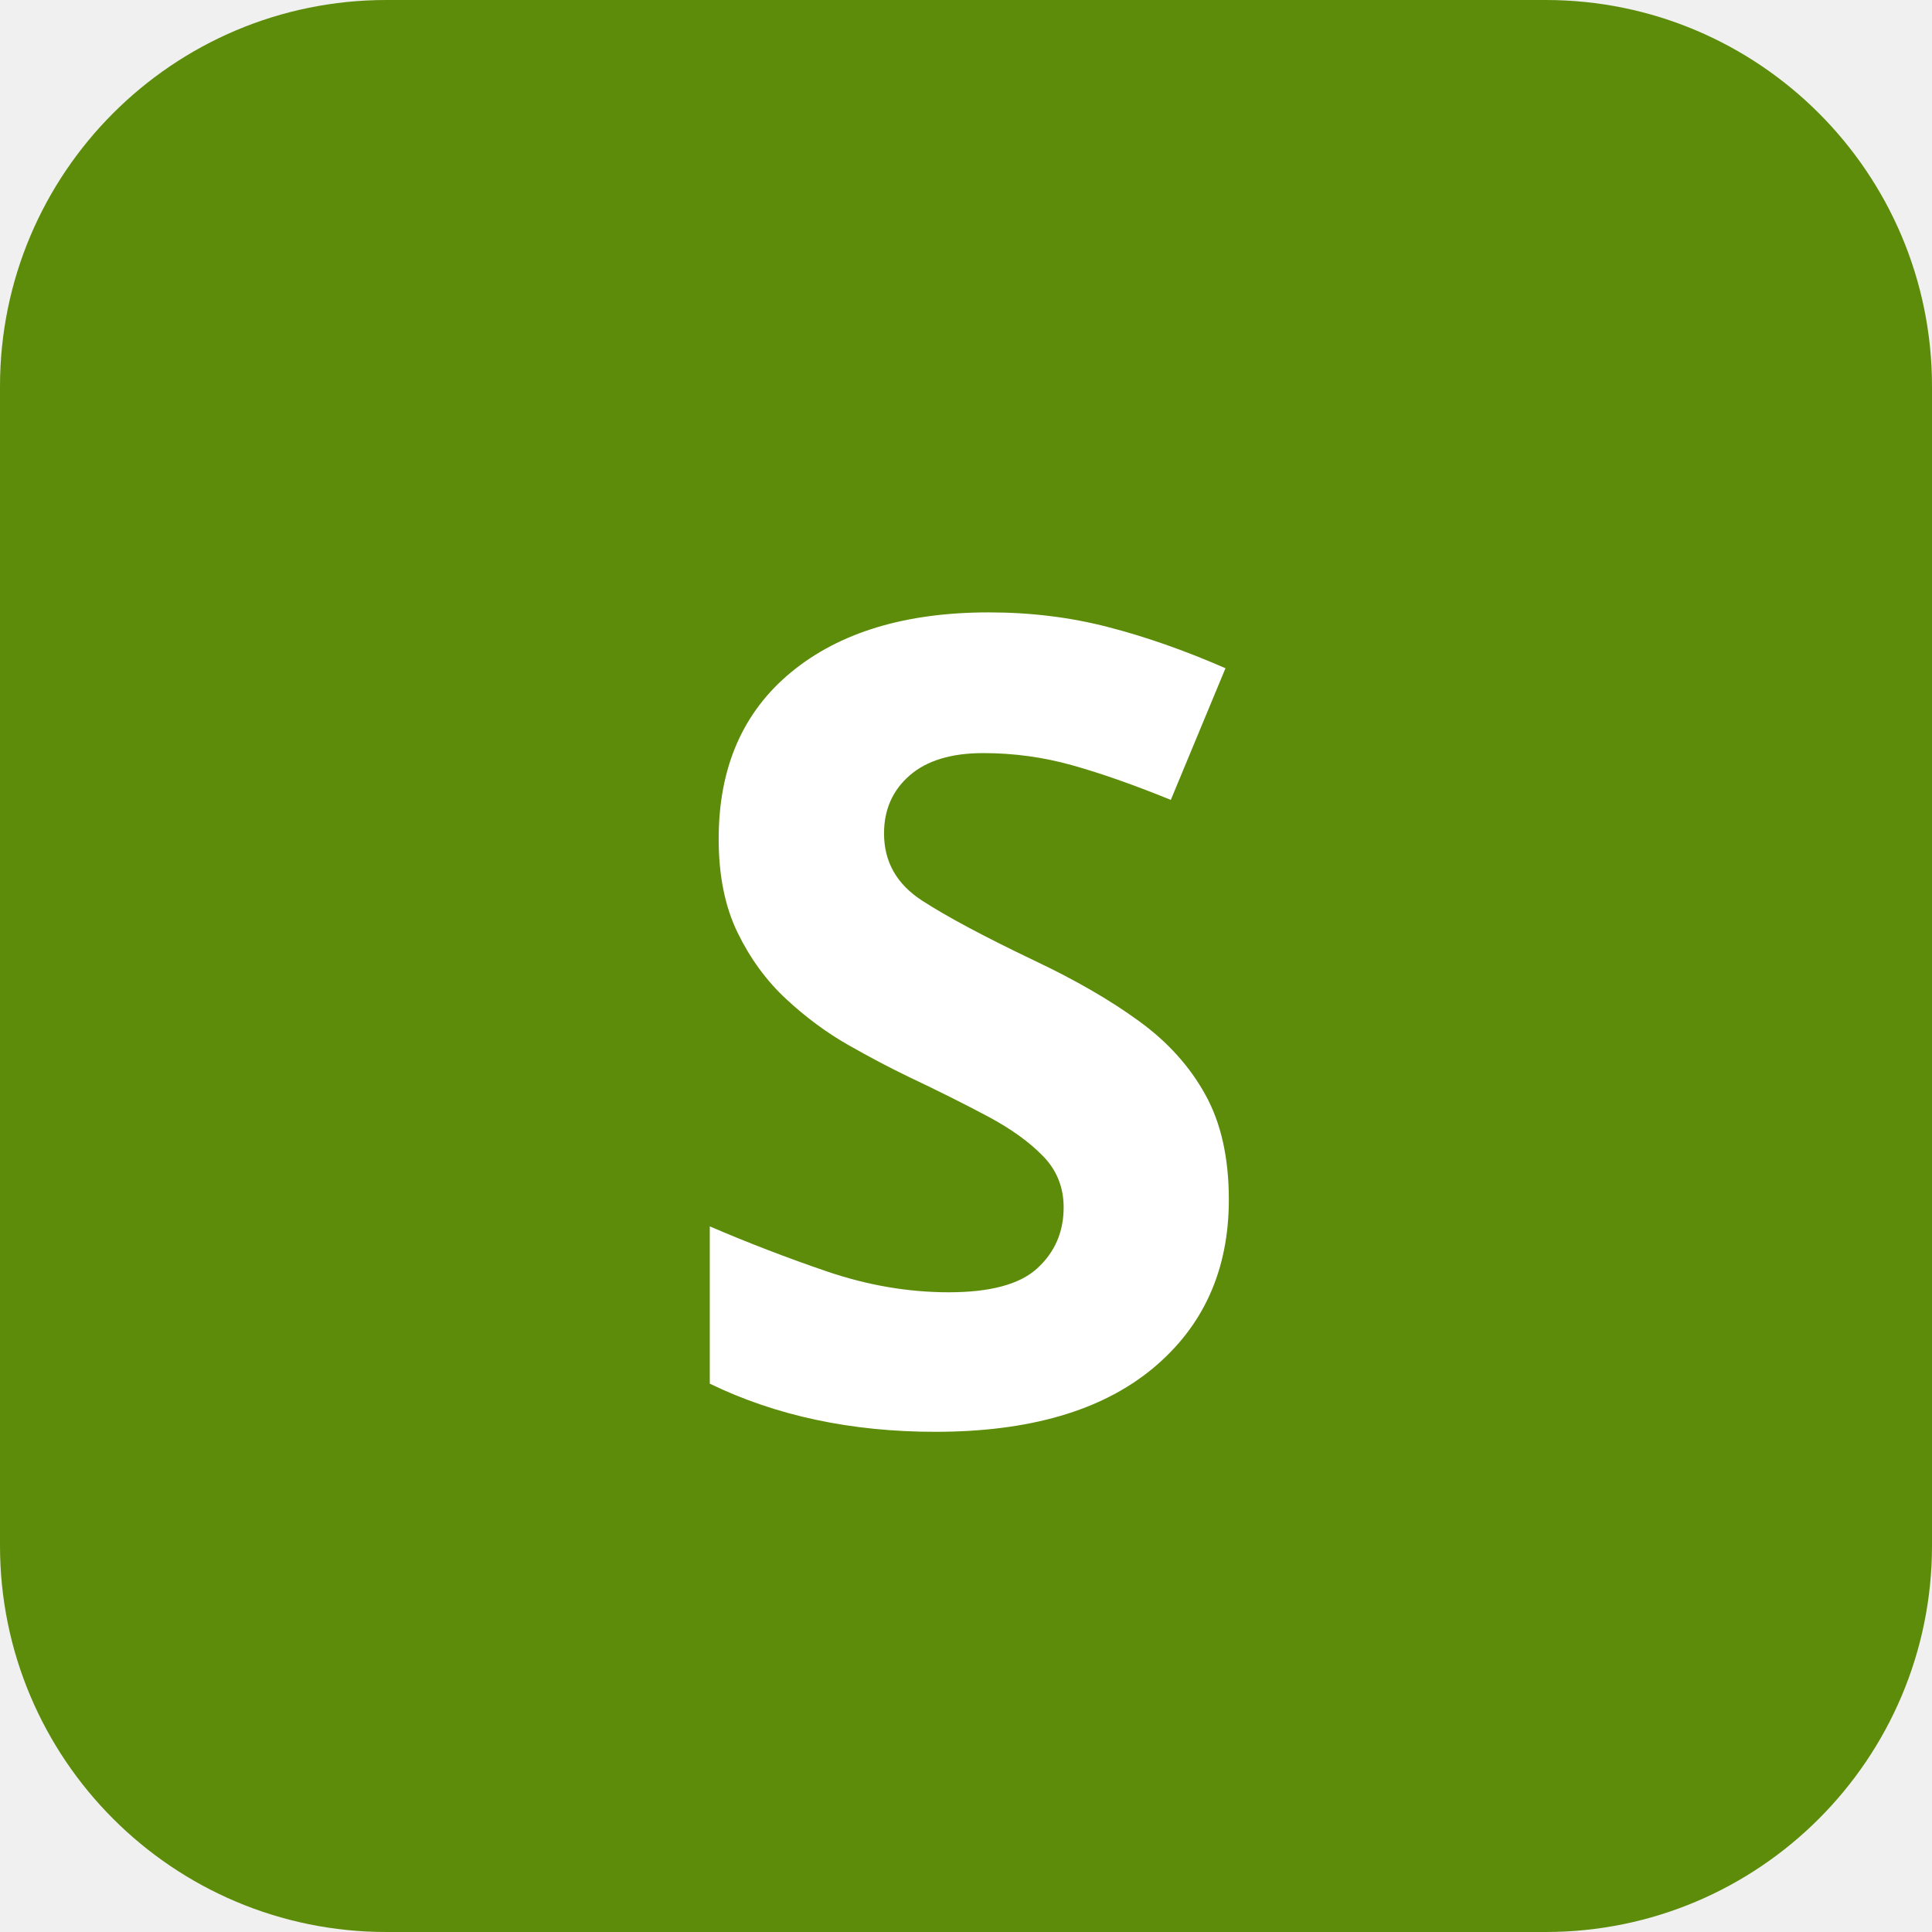
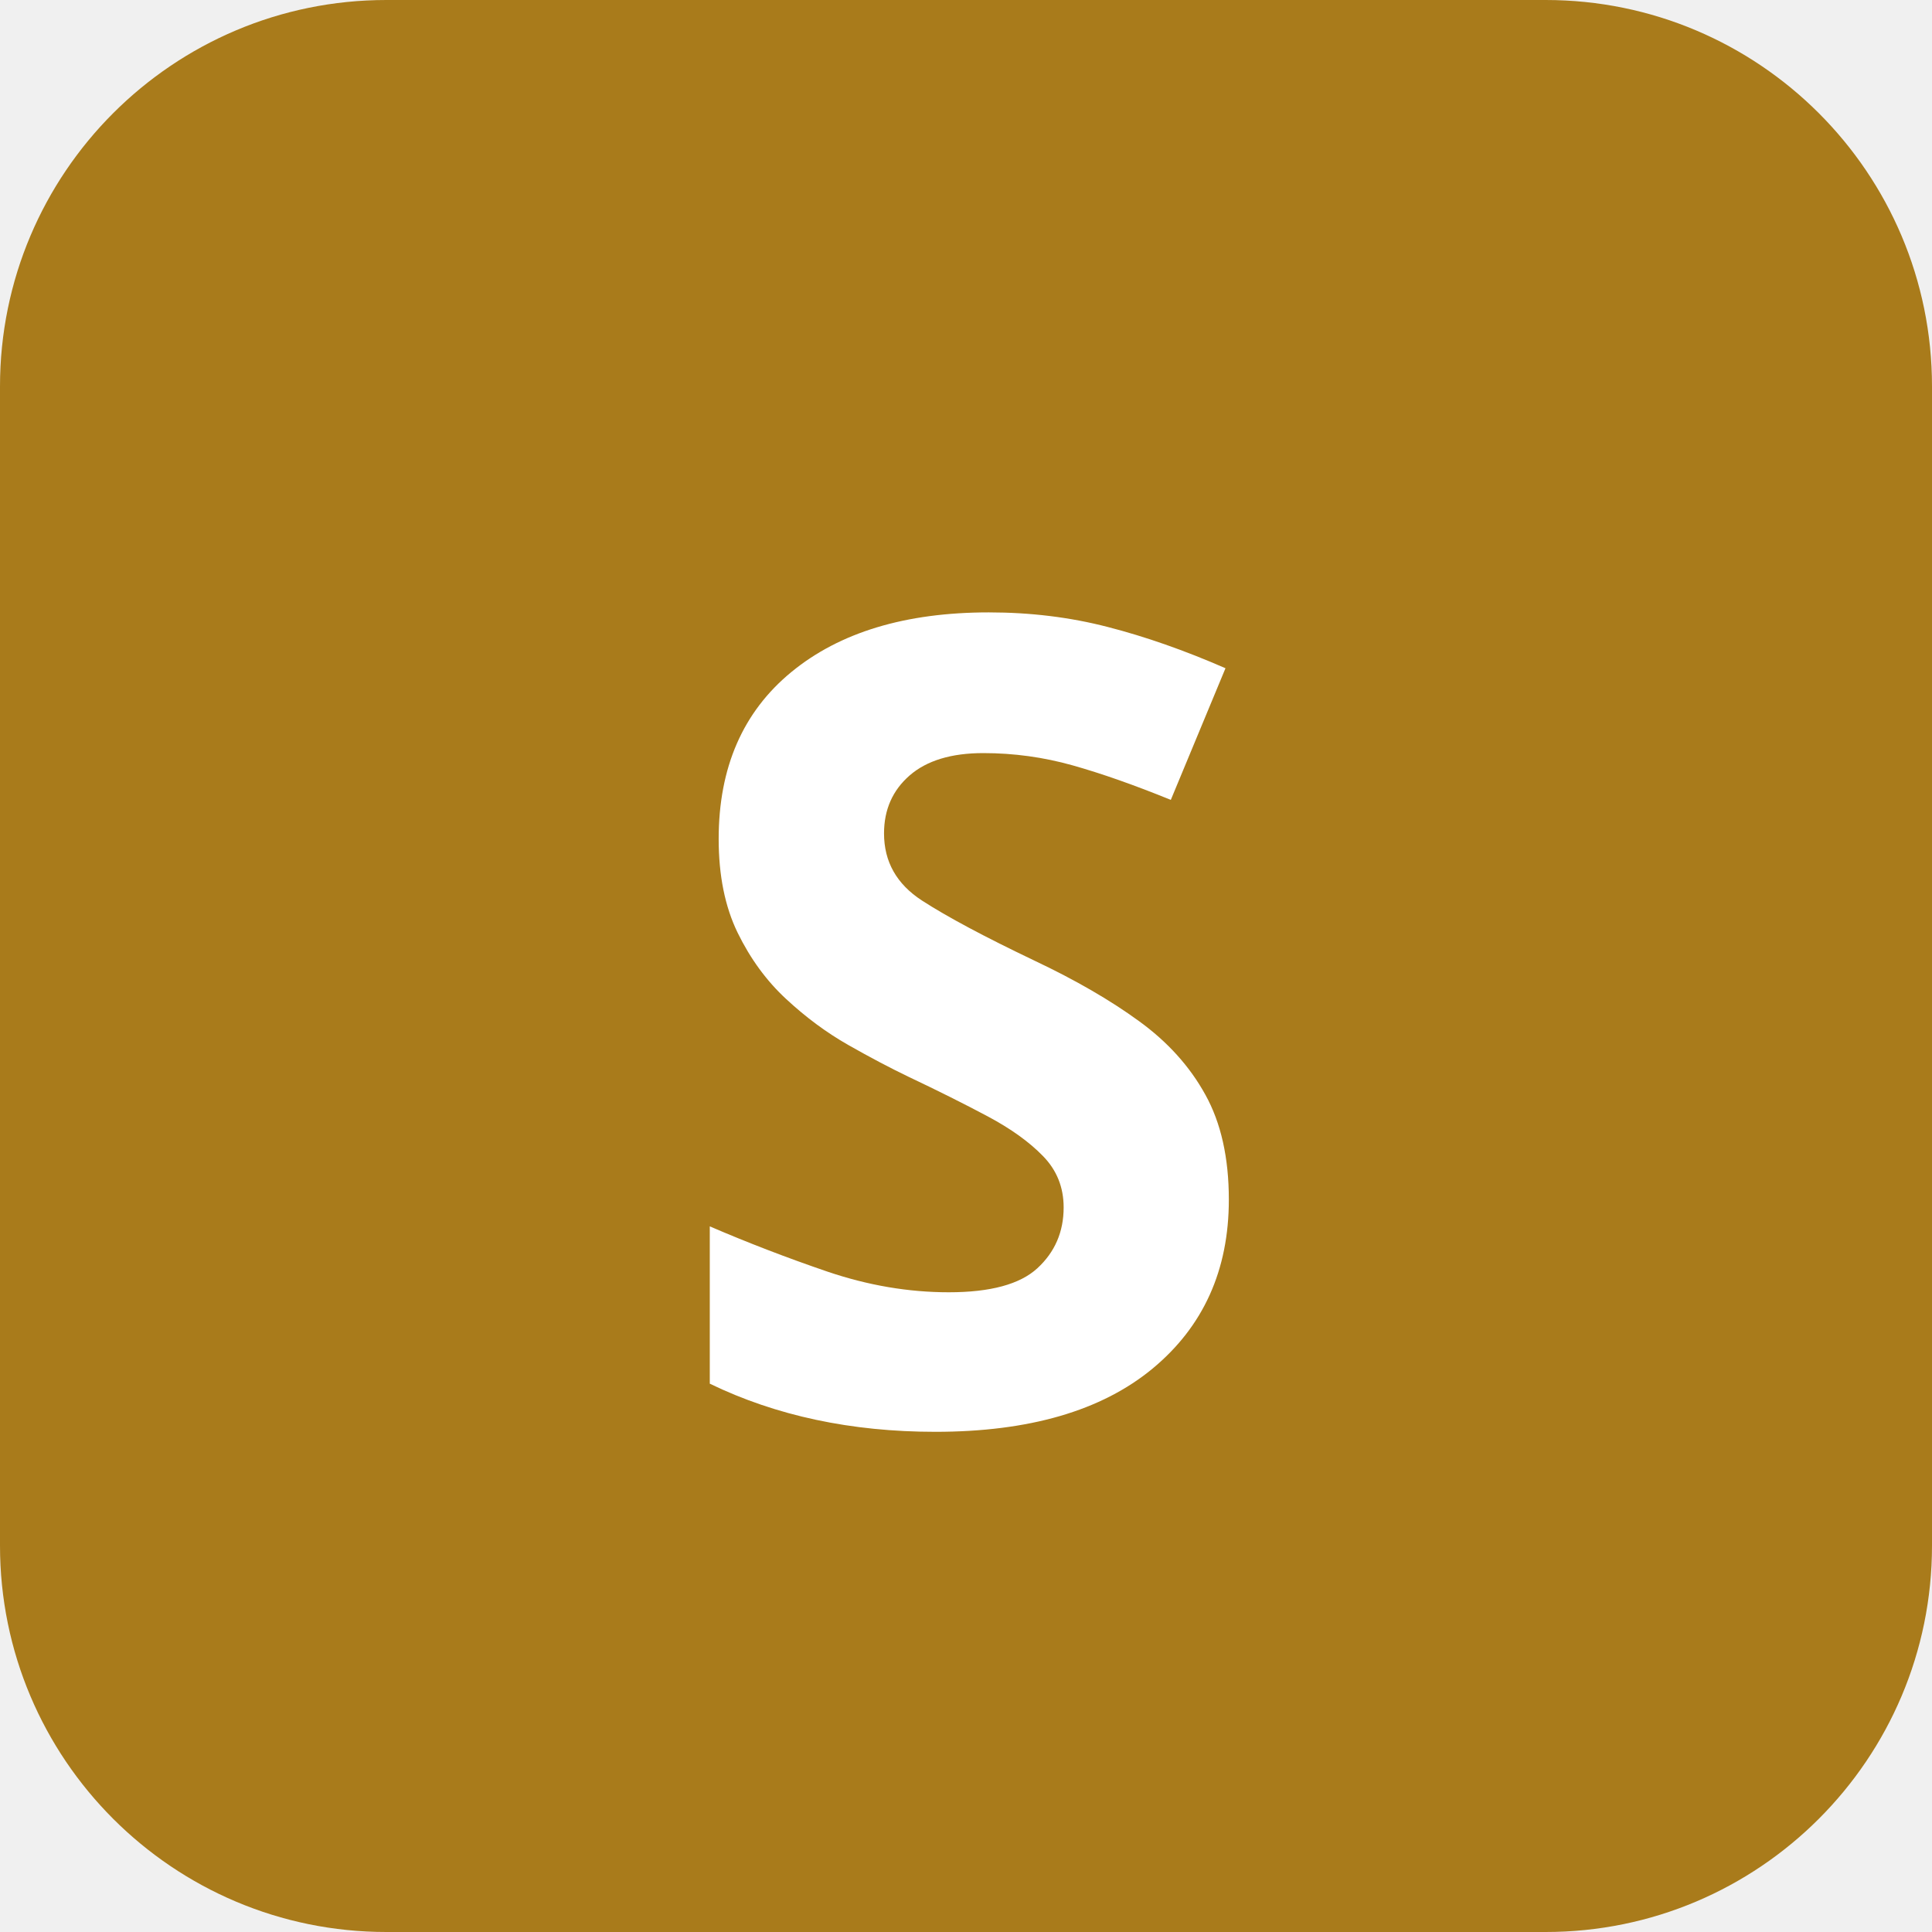
<svg xmlns="http://www.w3.org/2000/svg" width="180" height="180" viewBox="0 0 180 180" fill="none">
-   <rect width="180" height="180" rx="36" fill="#5D8C0A" />
+   <rect width="180" height="180" rx="36" fill="#A97B1B" />
  <text x="90" y="92" fill="#ffffff" font-family="ui-sans-serif, system-ui, sans-serif" font-size="104" font-weight="700" text-anchor="middle" dominant-baseline="central">S</text>
</svg>
